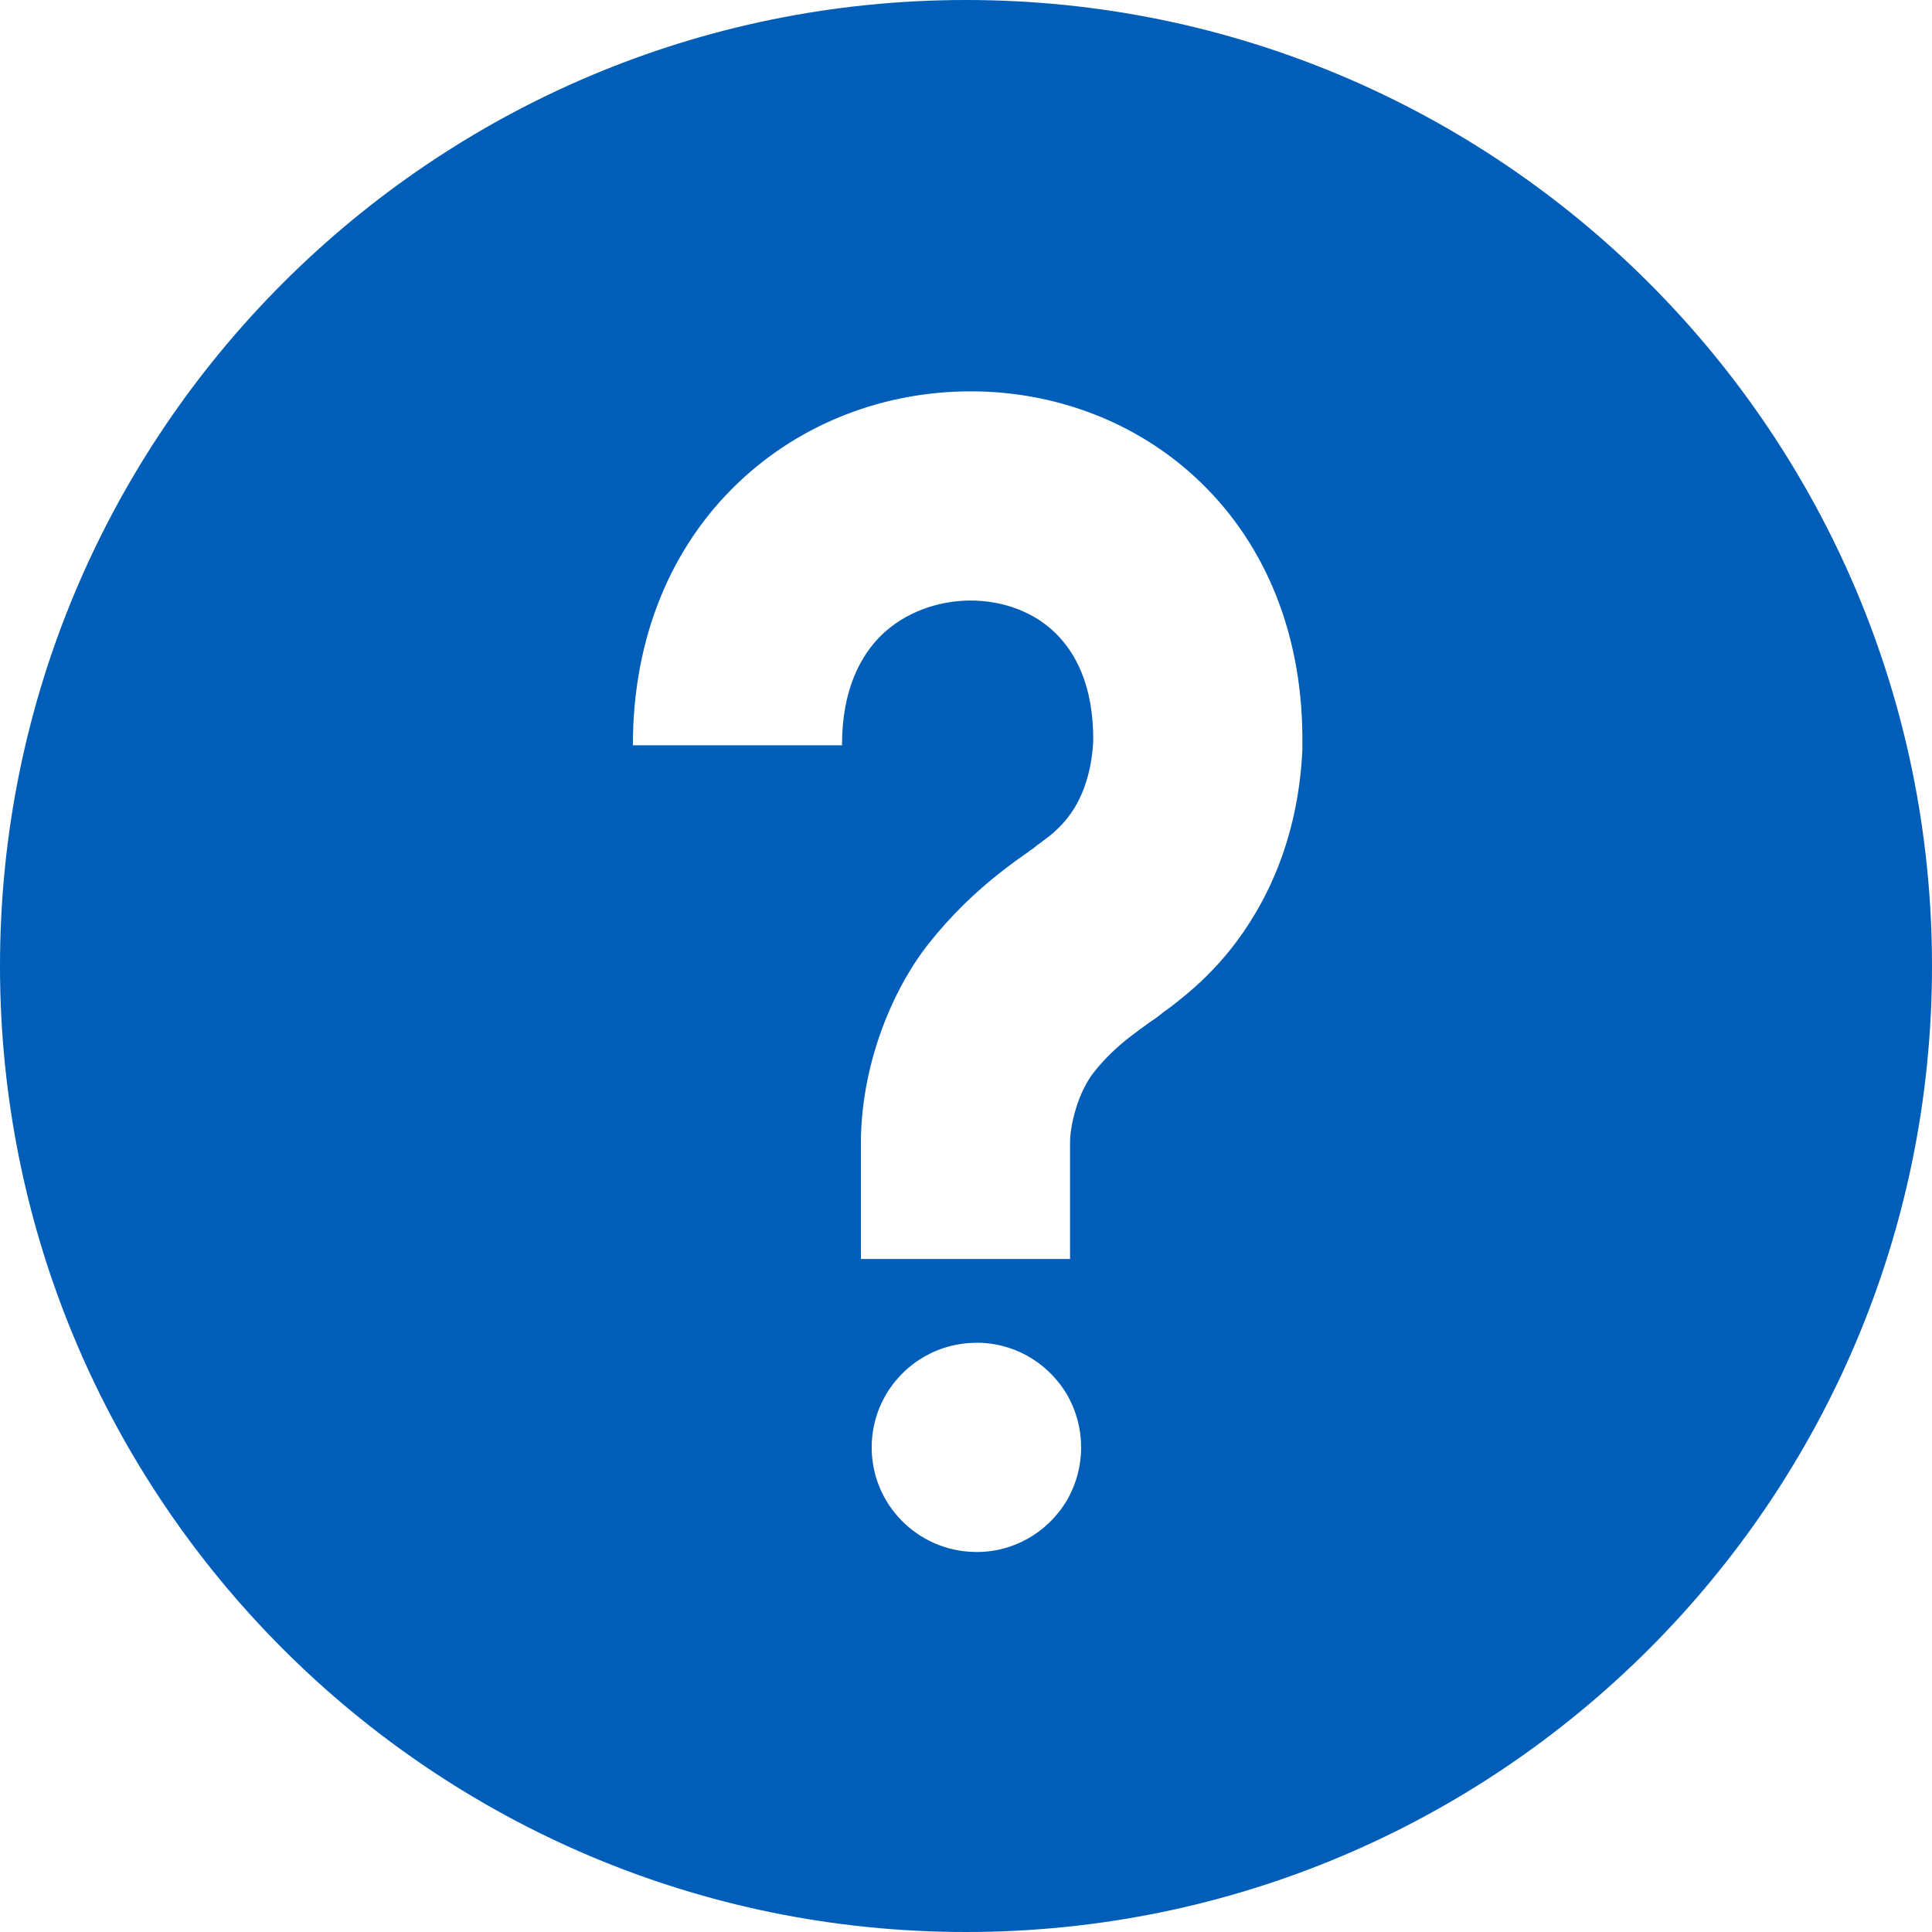
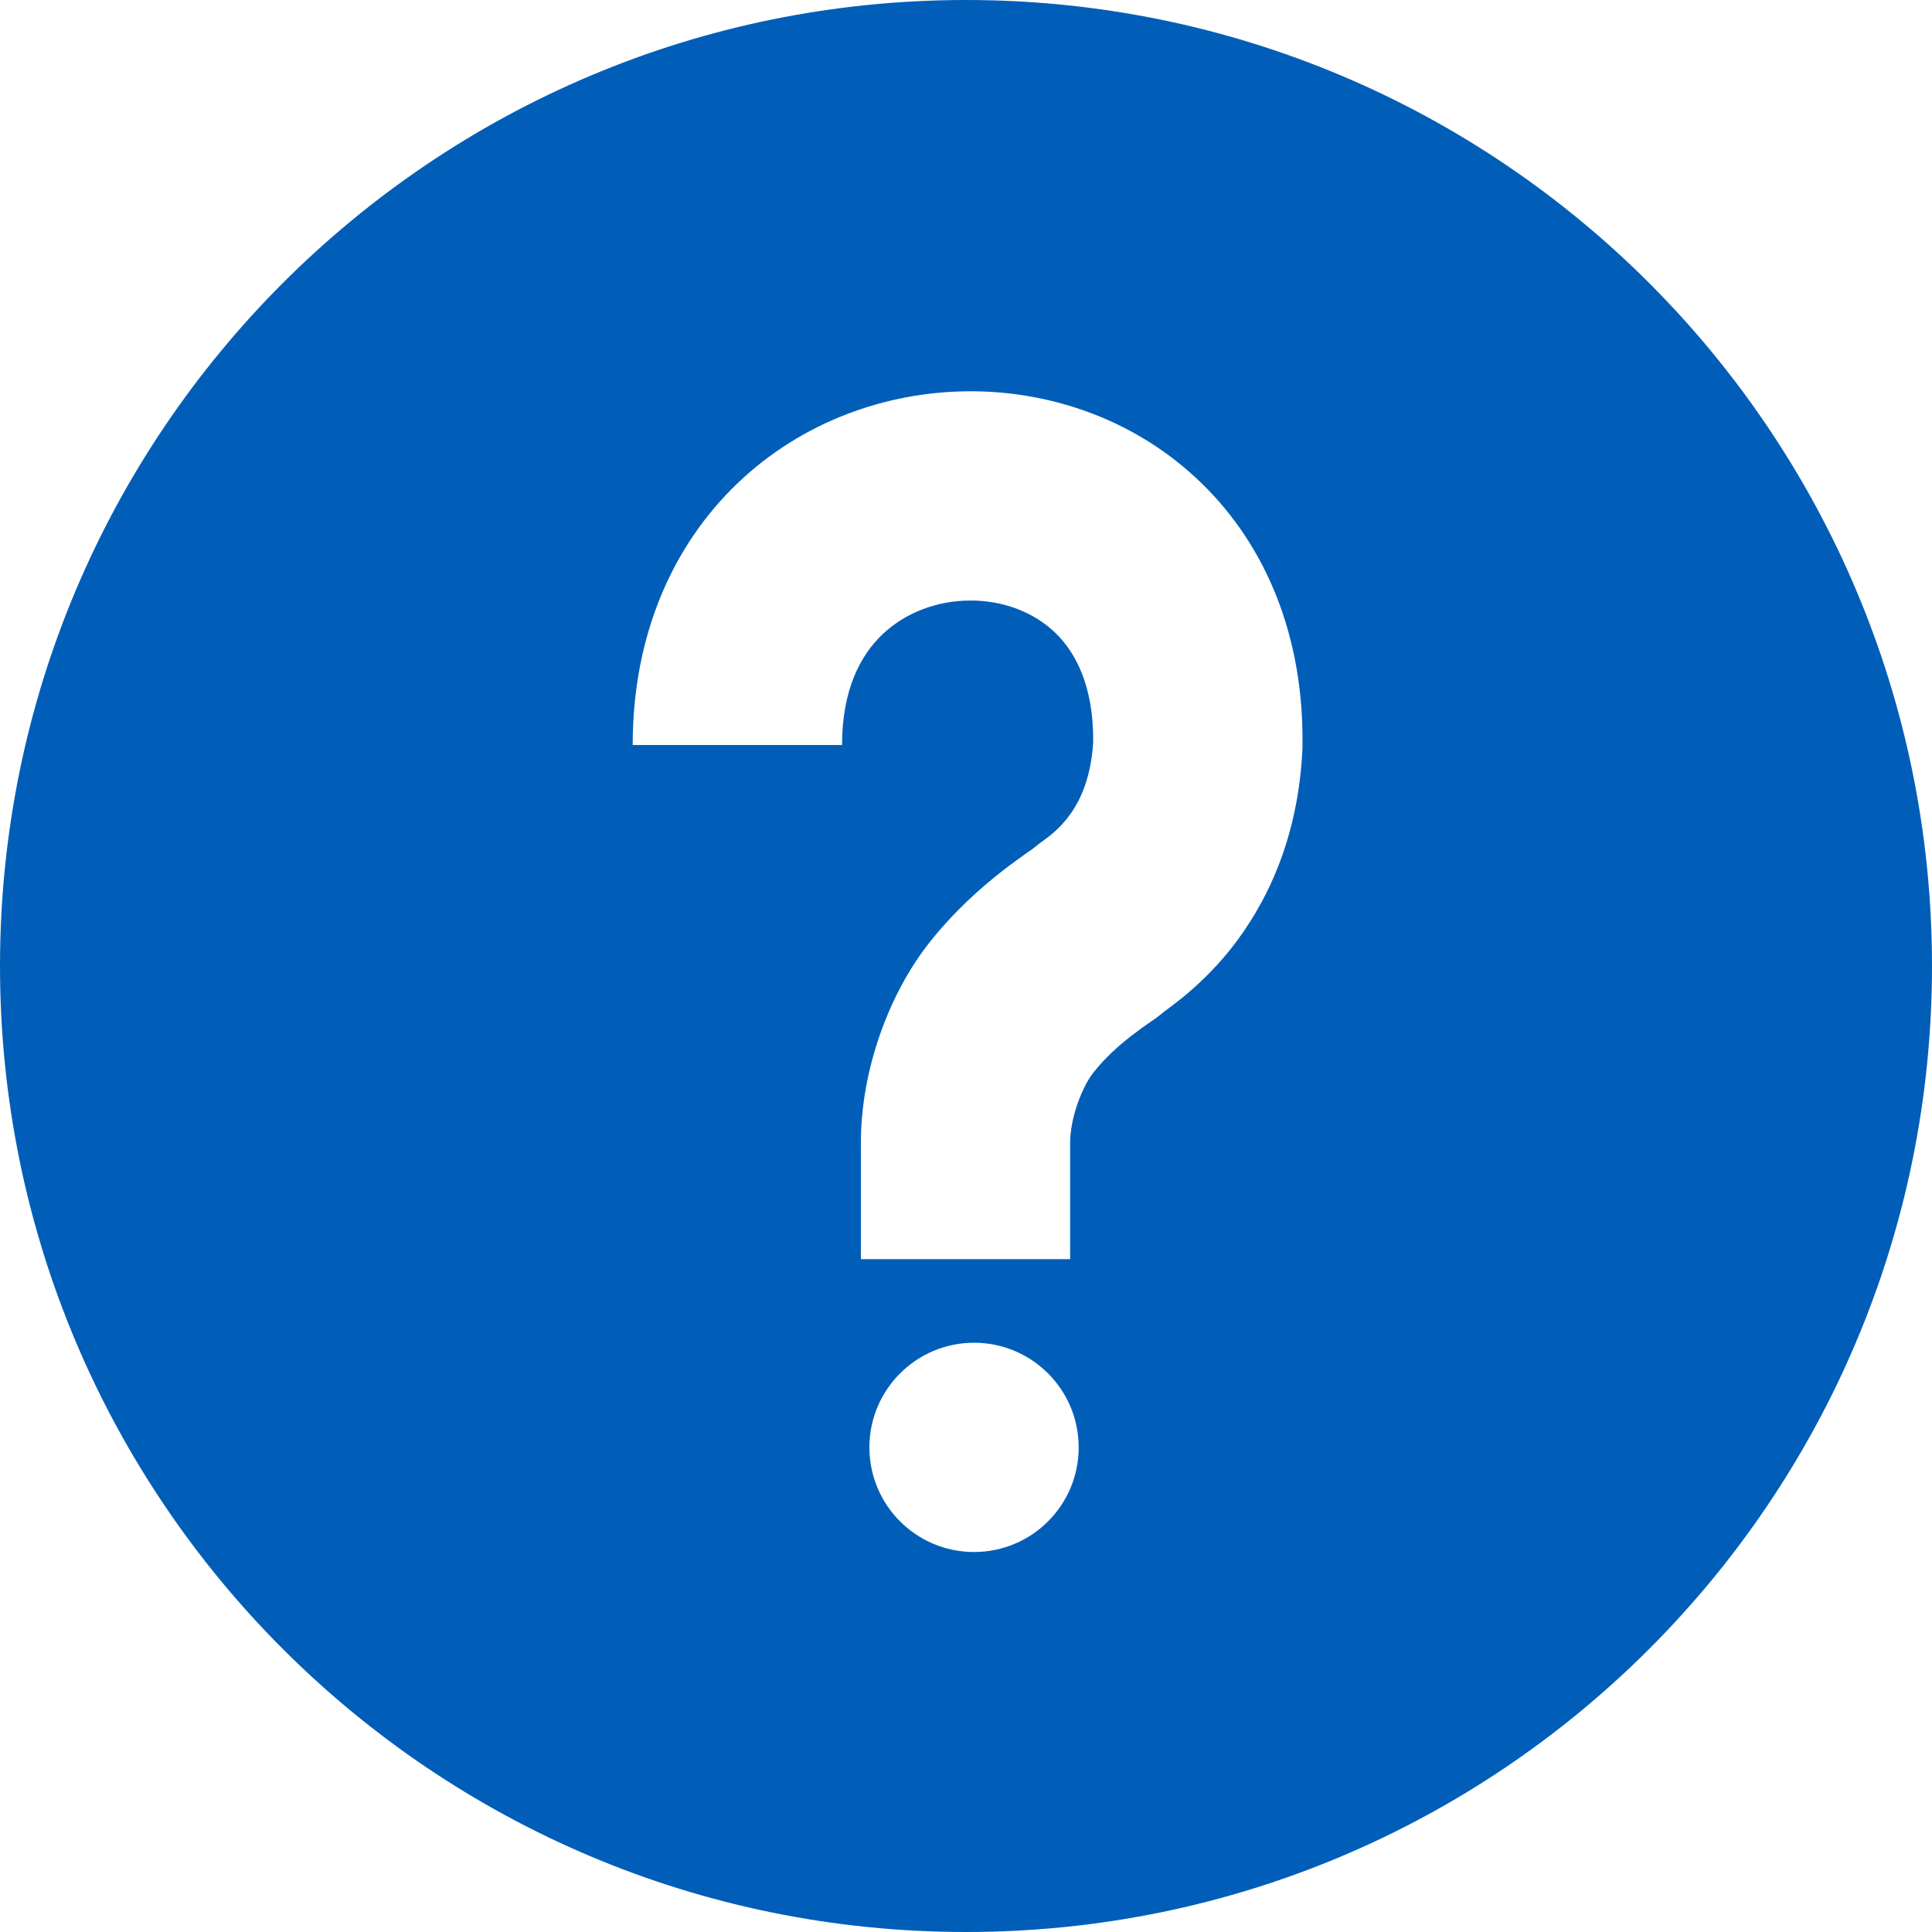
- <svg xmlns="http://www.w3.org/2000/svg" width="28px" height="28px" viewBox="0 0 28 28" aria-hidden="true">
-   <path stroke="none" fill-rule="evenodd" fill="#005EB8" d="M 14 28 C 21.73 28 28 21.73 28 14 C 28 6.27 21.73 0 14 0 C 6.27 0 0 6.27 0 14 C 0 21.73 6.27 28 14 28 Z M 12.203 10.797 C 12.203 9.984 12.48 9.488 12.785 9.195 C 13.113 8.883 13.574 8.707 14.059 8.703 C 14.543 8.703 14.984 8.871 15.293 9.172 C 15.578 9.449 15.852 9.926 15.844 10.75 C 15.809 11.34 15.613 11.676 15.461 11.867 C 15.391 11.953 15.309 12.035 15.219 12.109 C 15.184 12.137 15.145 12.164 15.109 12.191 L 15.102 12.199 L 15.031 12.25 L 15.027 12.25 C 15.02 12.262 14.992 12.281 14.957 12.309 L 14.941 12.316 L 14.895 12.352 C 14.805 12.414 14.672 12.508 14.523 12.625 C 14.129 12.93 13.773 13.281 13.465 13.668 C 12.895 14.387 12.477 15.488 12.477 16.566 L 12.477 18.246 L 15.508 18.246 L 15.508 16.566 C 15.508 16.402 15.547 16.199 15.617 15.992 C 15.691 15.781 15.785 15.625 15.848 15.547 C 16.012 15.336 16.207 15.156 16.391 15.016 C 16.469 14.957 16.547 14.898 16.629 14.84 L 16.656 14.82 L 16.742 14.762 C 16.766 14.742 16.793 14.727 16.816 14.703 L 16.82 14.703 C 16.828 14.695 16.855 14.676 16.887 14.648 L 16.902 14.641 C 16.953 14.602 17.035 14.543 17.133 14.461 C 17.391 14.254 17.625 14.02 17.832 13.762 C 18.348 13.113 18.812 12.172 18.875 10.871 L 18.875 10.82 C 18.898 9.234 18.355 7.91 17.398 6.988 C 16.465 6.086 15.234 5.664 14.043 5.672 C 12.848 5.676 11.625 6.109 10.691 7.004 C 9.738 7.914 9.172 9.223 9.172 10.801 L 12.203 10.801 Z M 14.977 12.293 L 14.98 12.293 C 14.98 12.293 14.98 12.293 14.977 12.293 Z M 16.852 14.68 L 16.859 14.672 Z M 14.117 22.492 C 14.668 22.508 15.18 22.219 15.461 21.746 C 15.738 21.27 15.738 20.684 15.461 20.207 C 15.18 19.734 14.668 19.445 14.117 19.461 C 13.293 19.48 12.633 20.152 12.633 20.977 C 12.633 21.801 13.293 22.473 14.117 22.492 Z M 14.117 22.492 " />
+ <svg xmlns="http://www.w3.org/2000/svg" width="19" height="19" viewBox="0 0 19 19" fill="none">
+   <path fill-rule="evenodd" clip-rule="evenodd" d="M9.5 19C14.747 19 19 14.747 19 9.5C19 4.253 14.747 0 9.5 0C4.253 0 0 4.253 0 9.5C0 14.747 4.253 19 9.5 19ZM8.281 7.327C8.281 6.774 8.468 6.439 8.677 6.24C8.899 6.028 9.21 5.907 9.539 5.906C9.867 5.904 10.168 6.021 10.378 6.223C10.572 6.411 10.755 6.736 10.751 7.295C10.728 7.695 10.595 7.922 10.492 8.052C10.435 8.123 10.377 8.176 10.328 8.216C10.302 8.236 10.279 8.254 10.252 8.274L10.247 8.277C10.236 8.285 10.216 8.3 10.2 8.312L10.198 8.314C10.191 8.319 10.173 8.333 10.149 8.353L10.14 8.359L10.106 8.382C10.046 8.425 9.957 8.488 9.854 8.568C9.652 8.726 9.383 8.961 9.136 9.275C8.751 9.763 8.466 10.509 8.466 11.242V12.383L10.524 12.383V11.242C10.524 11.13 10.548 10.992 10.598 10.851C10.648 10.707 10.71 10.602 10.753 10.548C10.864 10.407 10.998 10.286 11.122 10.19C11.182 10.143 11.237 10.104 11.285 10.07L11.303 10.058C11.321 10.045 11.343 10.029 11.36 10.018C11.372 10.009 11.392 9.995 11.412 9.979L11.413 9.978L11.413 9.978L11.413 9.978L11.413 9.978C11.42 9.973 11.437 9.959 11.459 9.941L11.469 9.934C11.503 9.909 11.559 9.867 11.625 9.814C11.757 9.706 11.928 9.551 12.099 9.338C12.449 8.899 12.765 8.259 12.808 7.377L12.809 7.36L12.809 7.342C12.825 6.267 12.456 5.369 11.807 4.743C11.173 4.13 10.338 3.844 9.529 3.848C8.719 3.852 7.889 4.145 7.255 4.751C6.607 5.37 6.222 6.259 6.222 7.327H8.281ZM10.166 8.341L10.164 8.342C10.179 8.331 10.182 8.329 10.166 8.341ZM11.434 9.96C11.434 9.96 11.436 9.959 11.44 9.955L11.434 9.96ZM9.579 15.263C10.148 15.263 10.608 14.803 10.608 14.234C10.608 13.666 10.148 13.205 9.579 13.205C9.011 13.205 8.55 13.666 8.55 14.234C8.55 14.803 9.011 15.263 9.579 15.263Z" fill="#005EB8" />
</svg>
